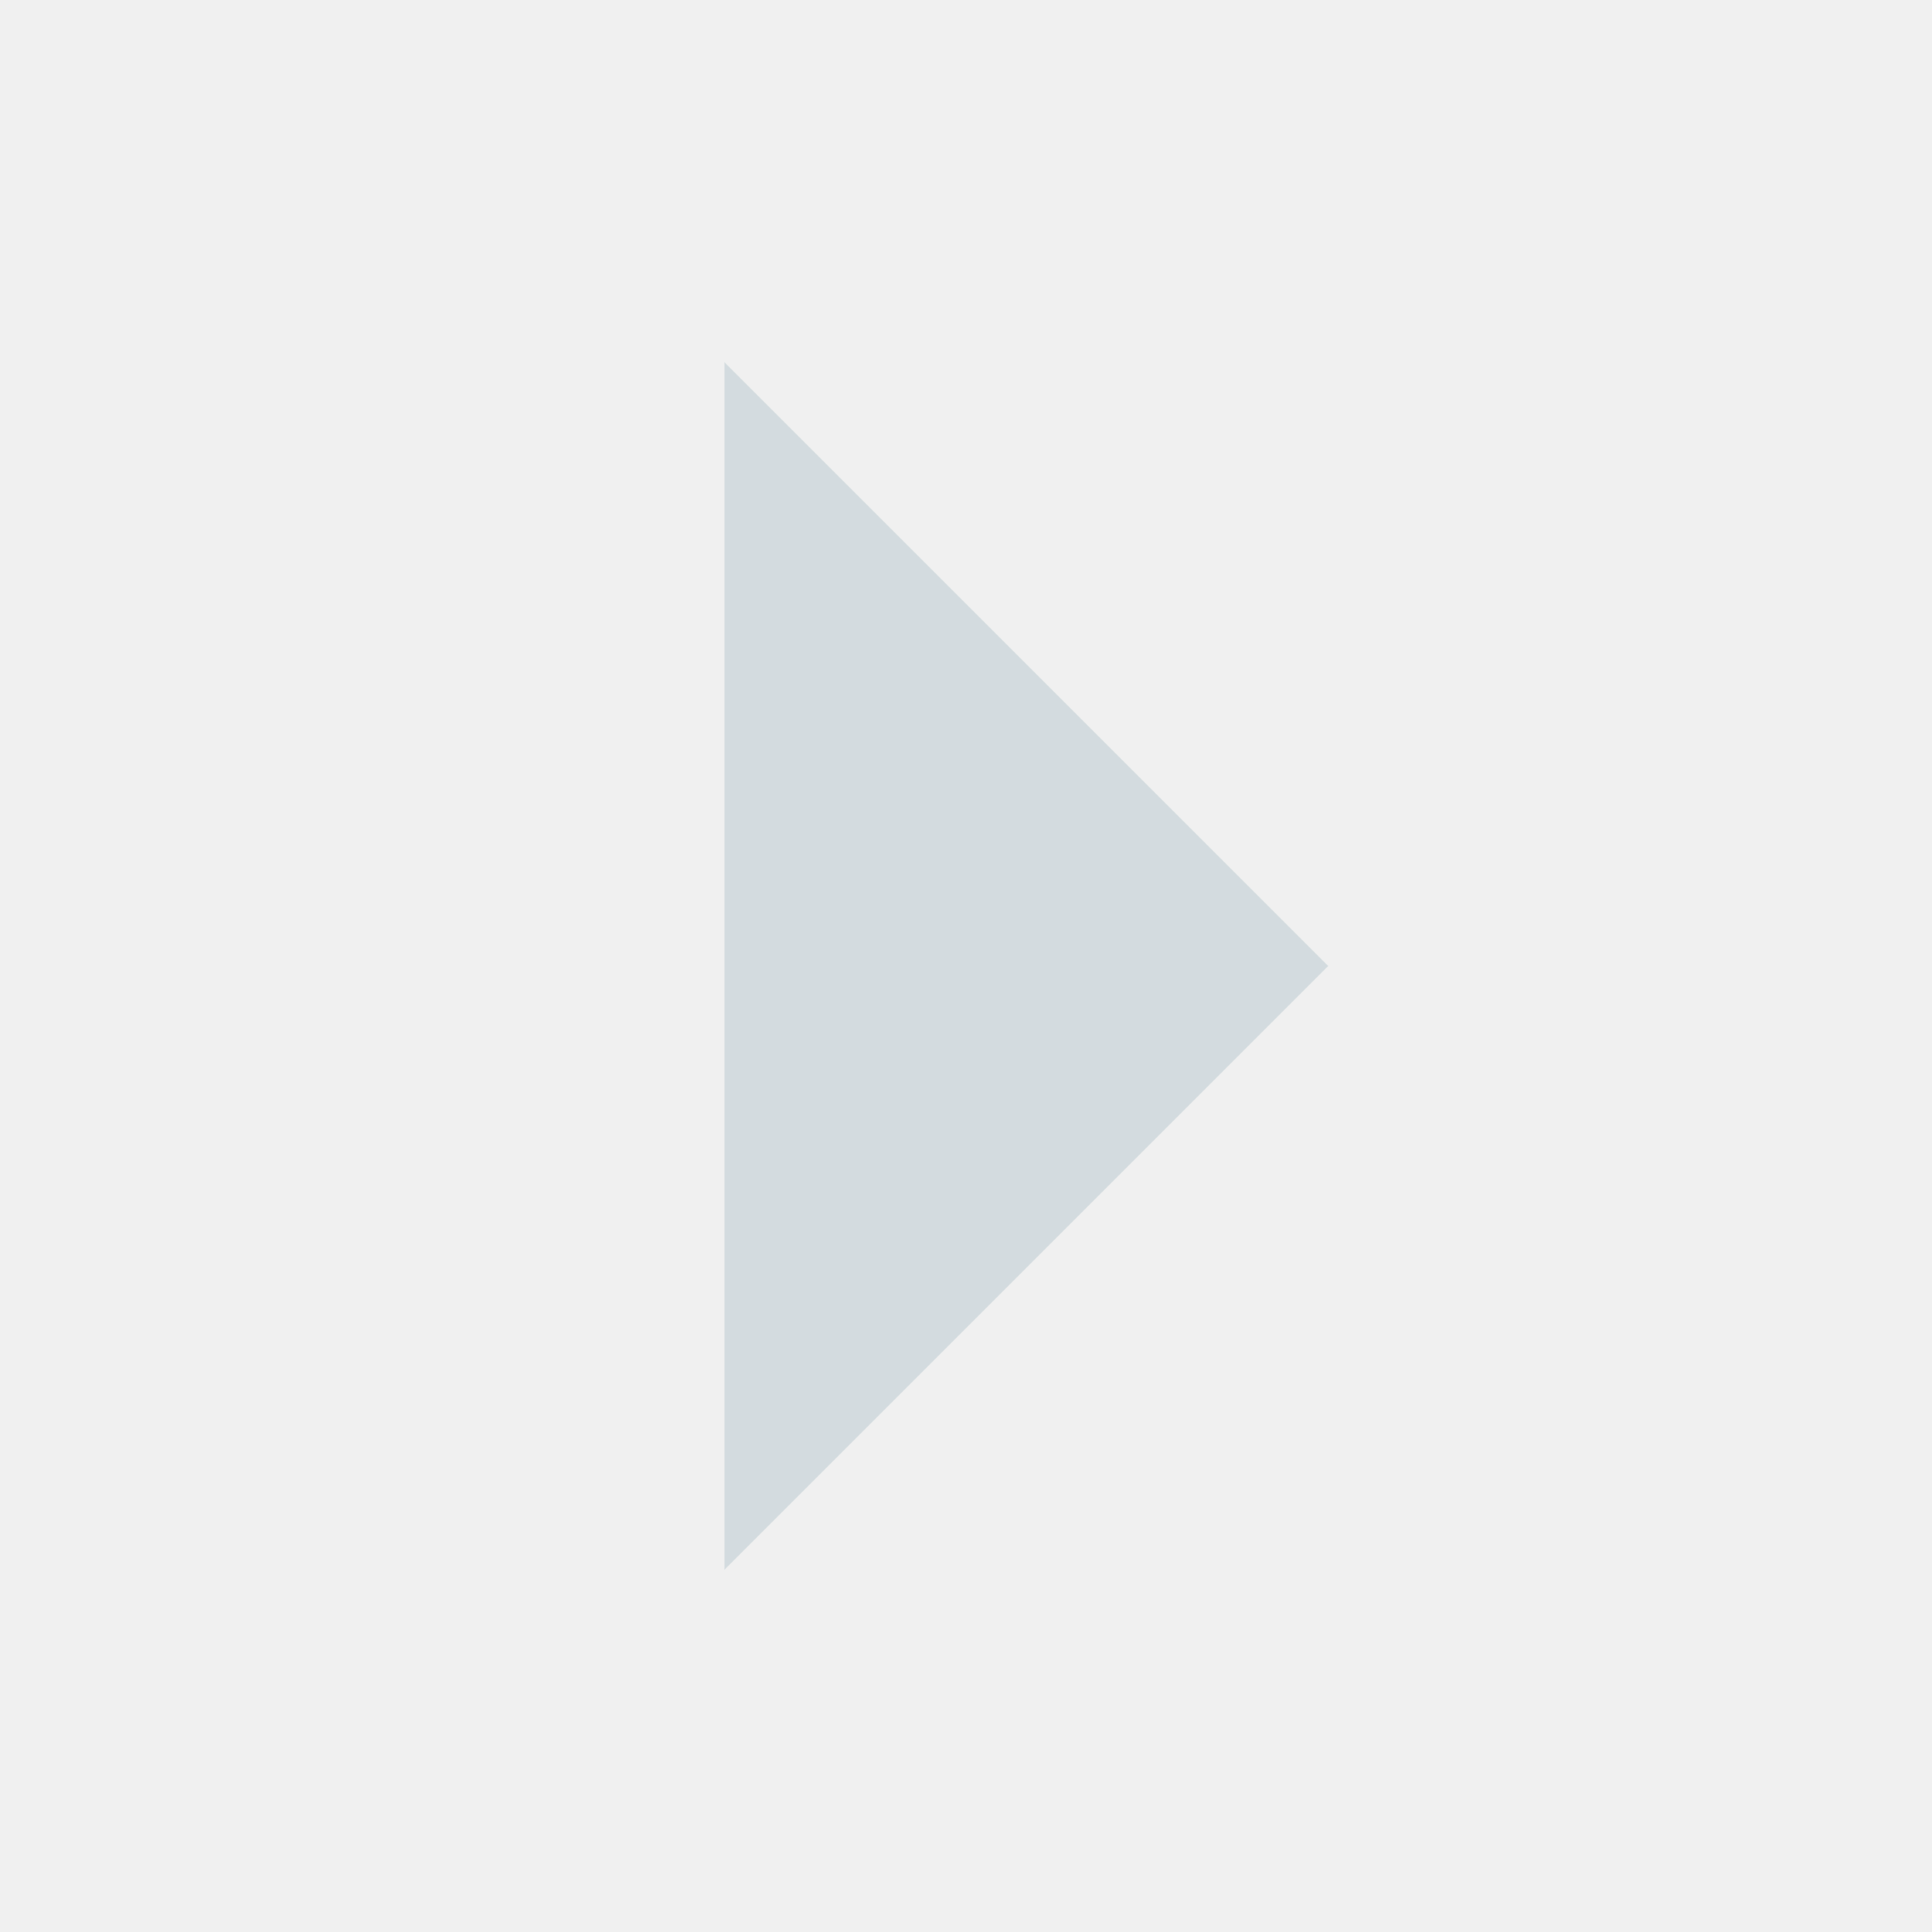
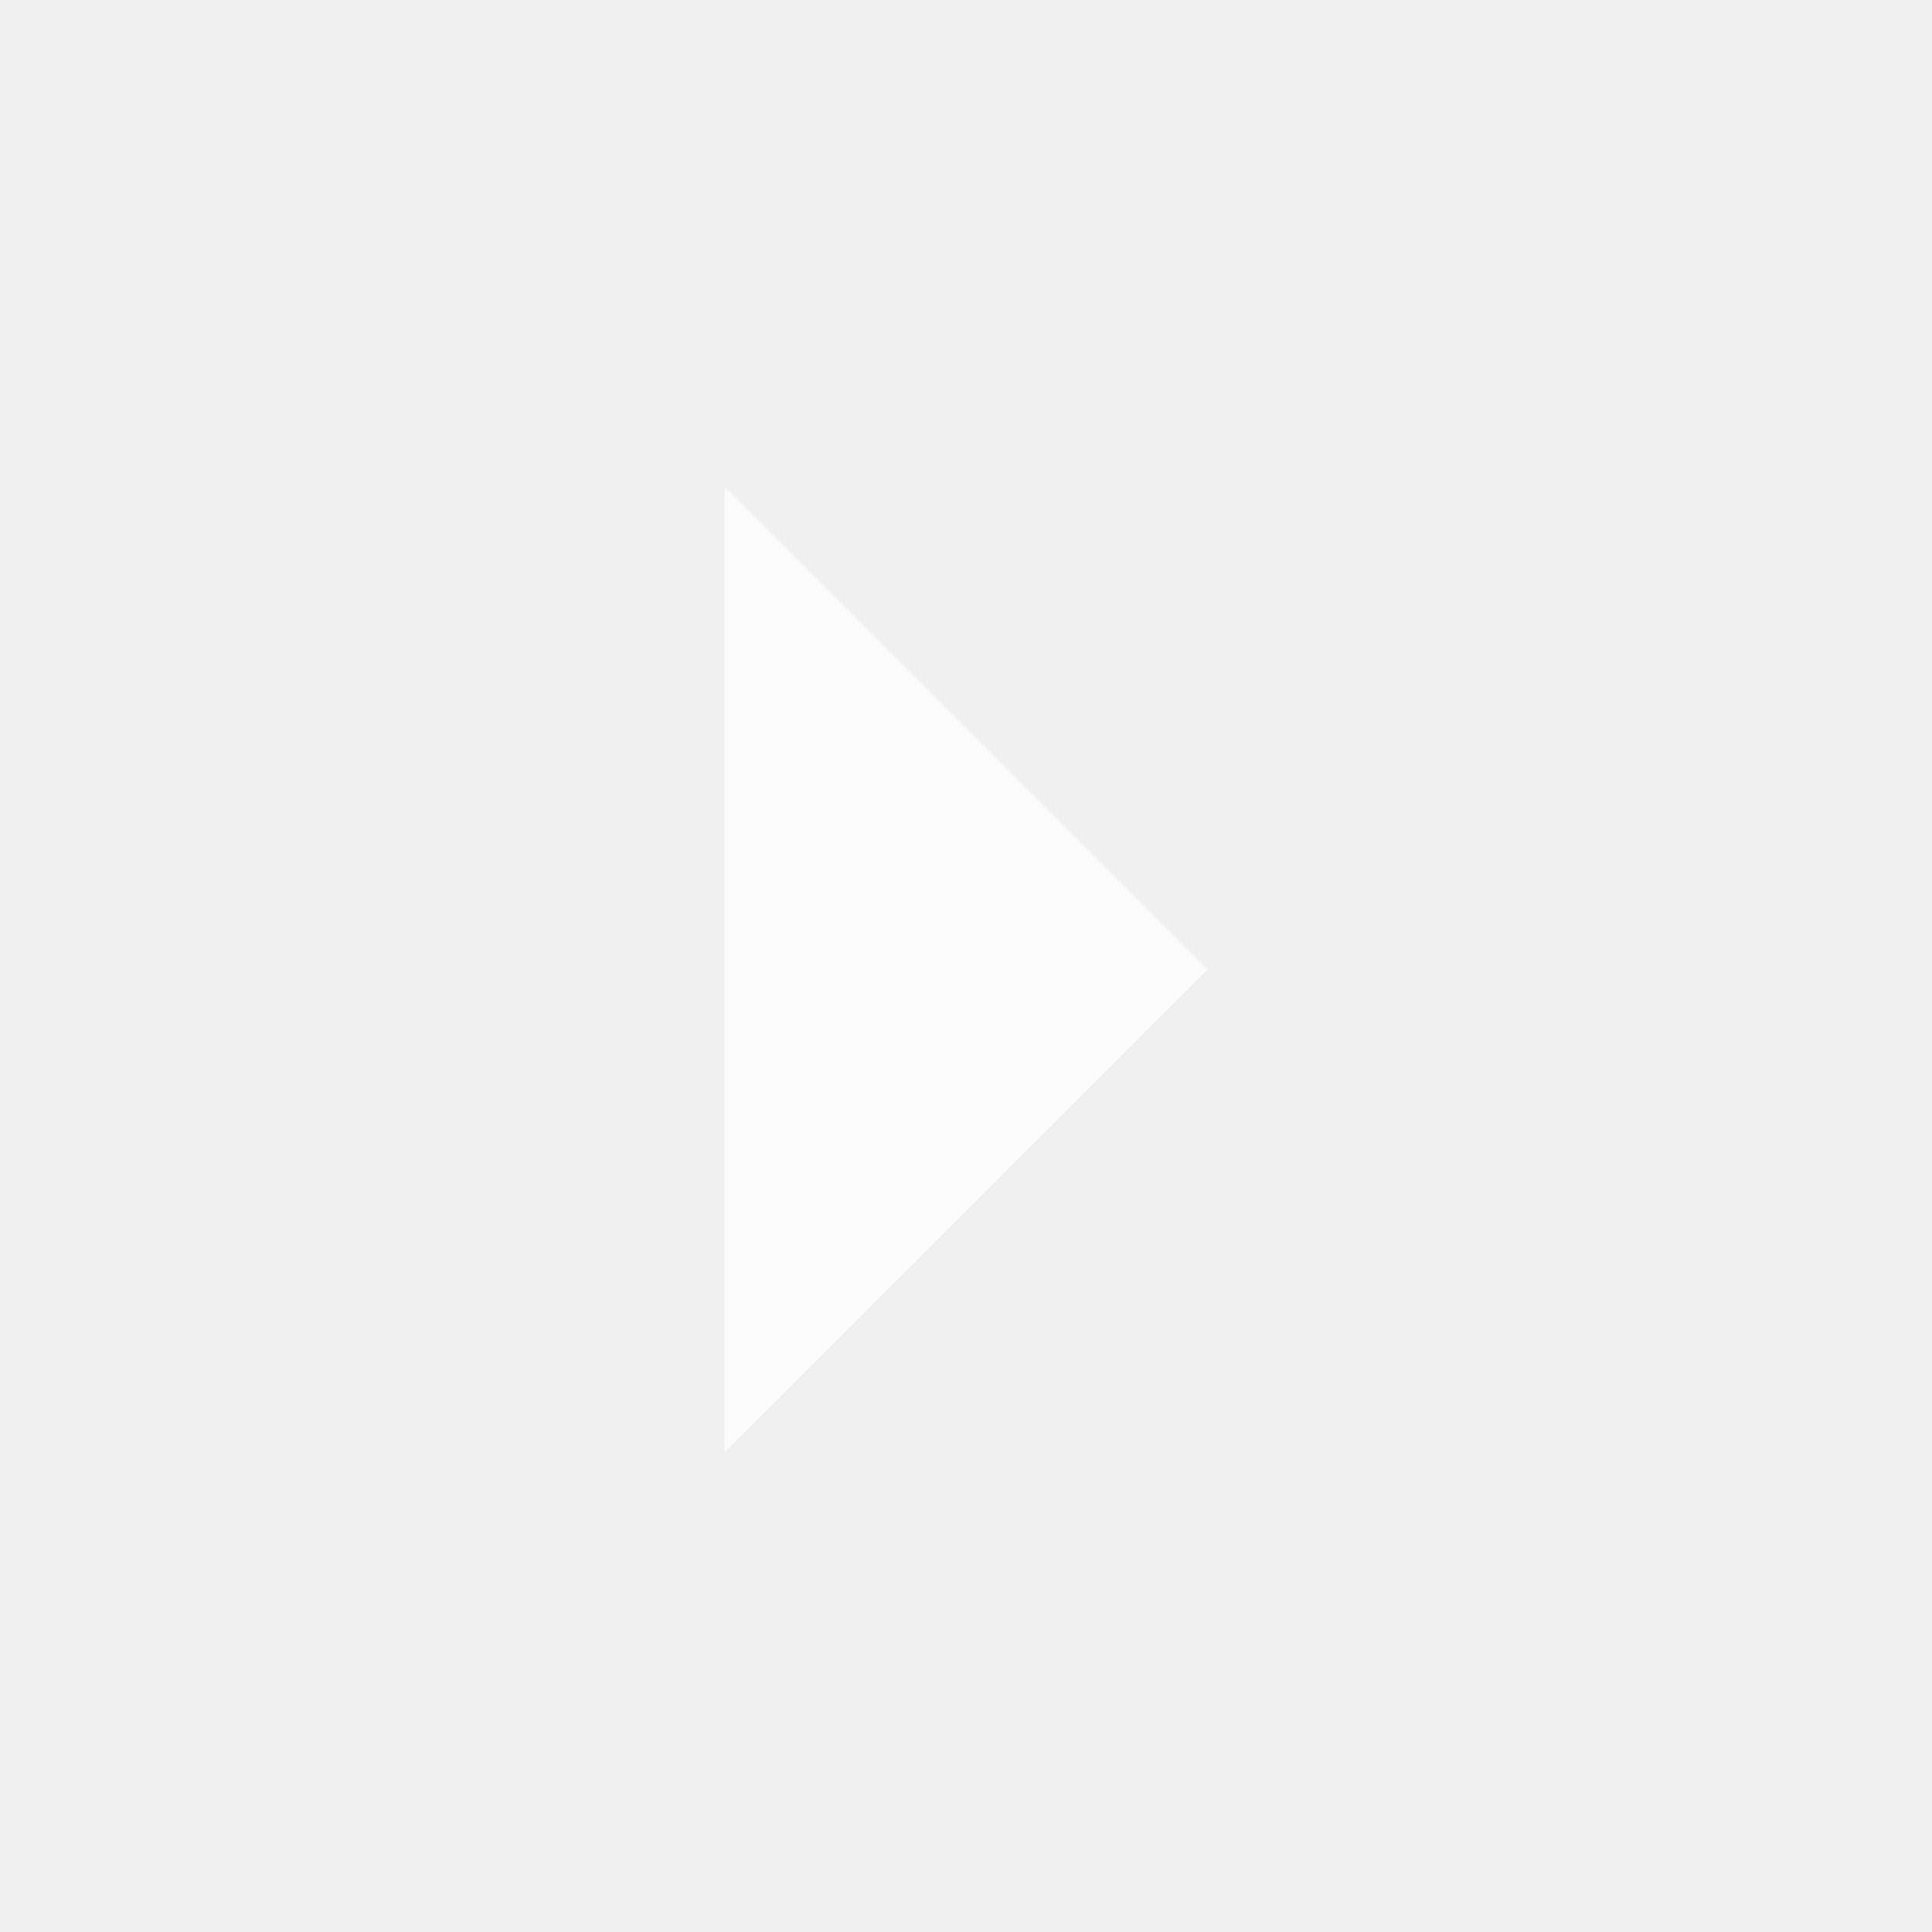
- <svg xmlns="http://www.w3.org/2000/svg" height="16" id="svg7384" version="1.1" width="16">
-   <defs id="defs7386" />
-   <g id="layer9" style="display:inline" transform="translate(-301.0002,-807)" />
-   <g id="layer10" style="display:inline" transform="translate(-301.0002,-807)" />
-   <g id="layer11" transform="translate(-301.0002,-807)" />
-   <g id="layer13" style="display:inline" transform="translate(-301.0002,-807)" />
-   <g id="layer14" transform="translate(-301.0002,-807)" />
-   <g id="layer15" style="display:inline" transform="translate(-301.0002,-807)" />
-   <g id="g71291" style="display:inline" transform="translate(-301.0002,-807)" />
-   <g id="g4953" style="display:inline" transform="translate(-301.0002,-807)" />
-   <g id="layer12" style="display:inline" transform="translate(-301.0002,-807)">
-     <path d="m 307,820 5,-5 -5,-5 z" id="path6412" style="fill:#cfd8dc;fill-opacity:1;stroke:none;opacity:0.87" />
+ <svg xmlns="http://www.w3.org/2000/svg" width="16" height="16" id="svg2" version="1.1">
+   <defs id="defs4" />
+   <g id="layer1" transform="translate(0,-1036.362)">
+     <g id="g3034" transform="matrix(-1,0,0,1,16,0)">
+       <rect transform="scale(-1,1)" style="color:#bebebe;display:inline;overflow:visible;visibility:visible;fill:none;stroke:none;stroke-width:1;marker:none;enable-background:new" id="rect10837-5-8-1" y="1036.362" x="-16" height="16" width="16" />
+     </g>
+     <path style="opacity:0.75;fill:#ffffff;fill-opacity:1;fill-rule:evenodd;stroke:none;stroke-width:1px;stroke-linecap:butt;stroke-linejoin:miter;stroke-opacity:1" d="m 10,1044.392 -4,-4 0,8 z" id="path4137" />
  </g>
</svg>
